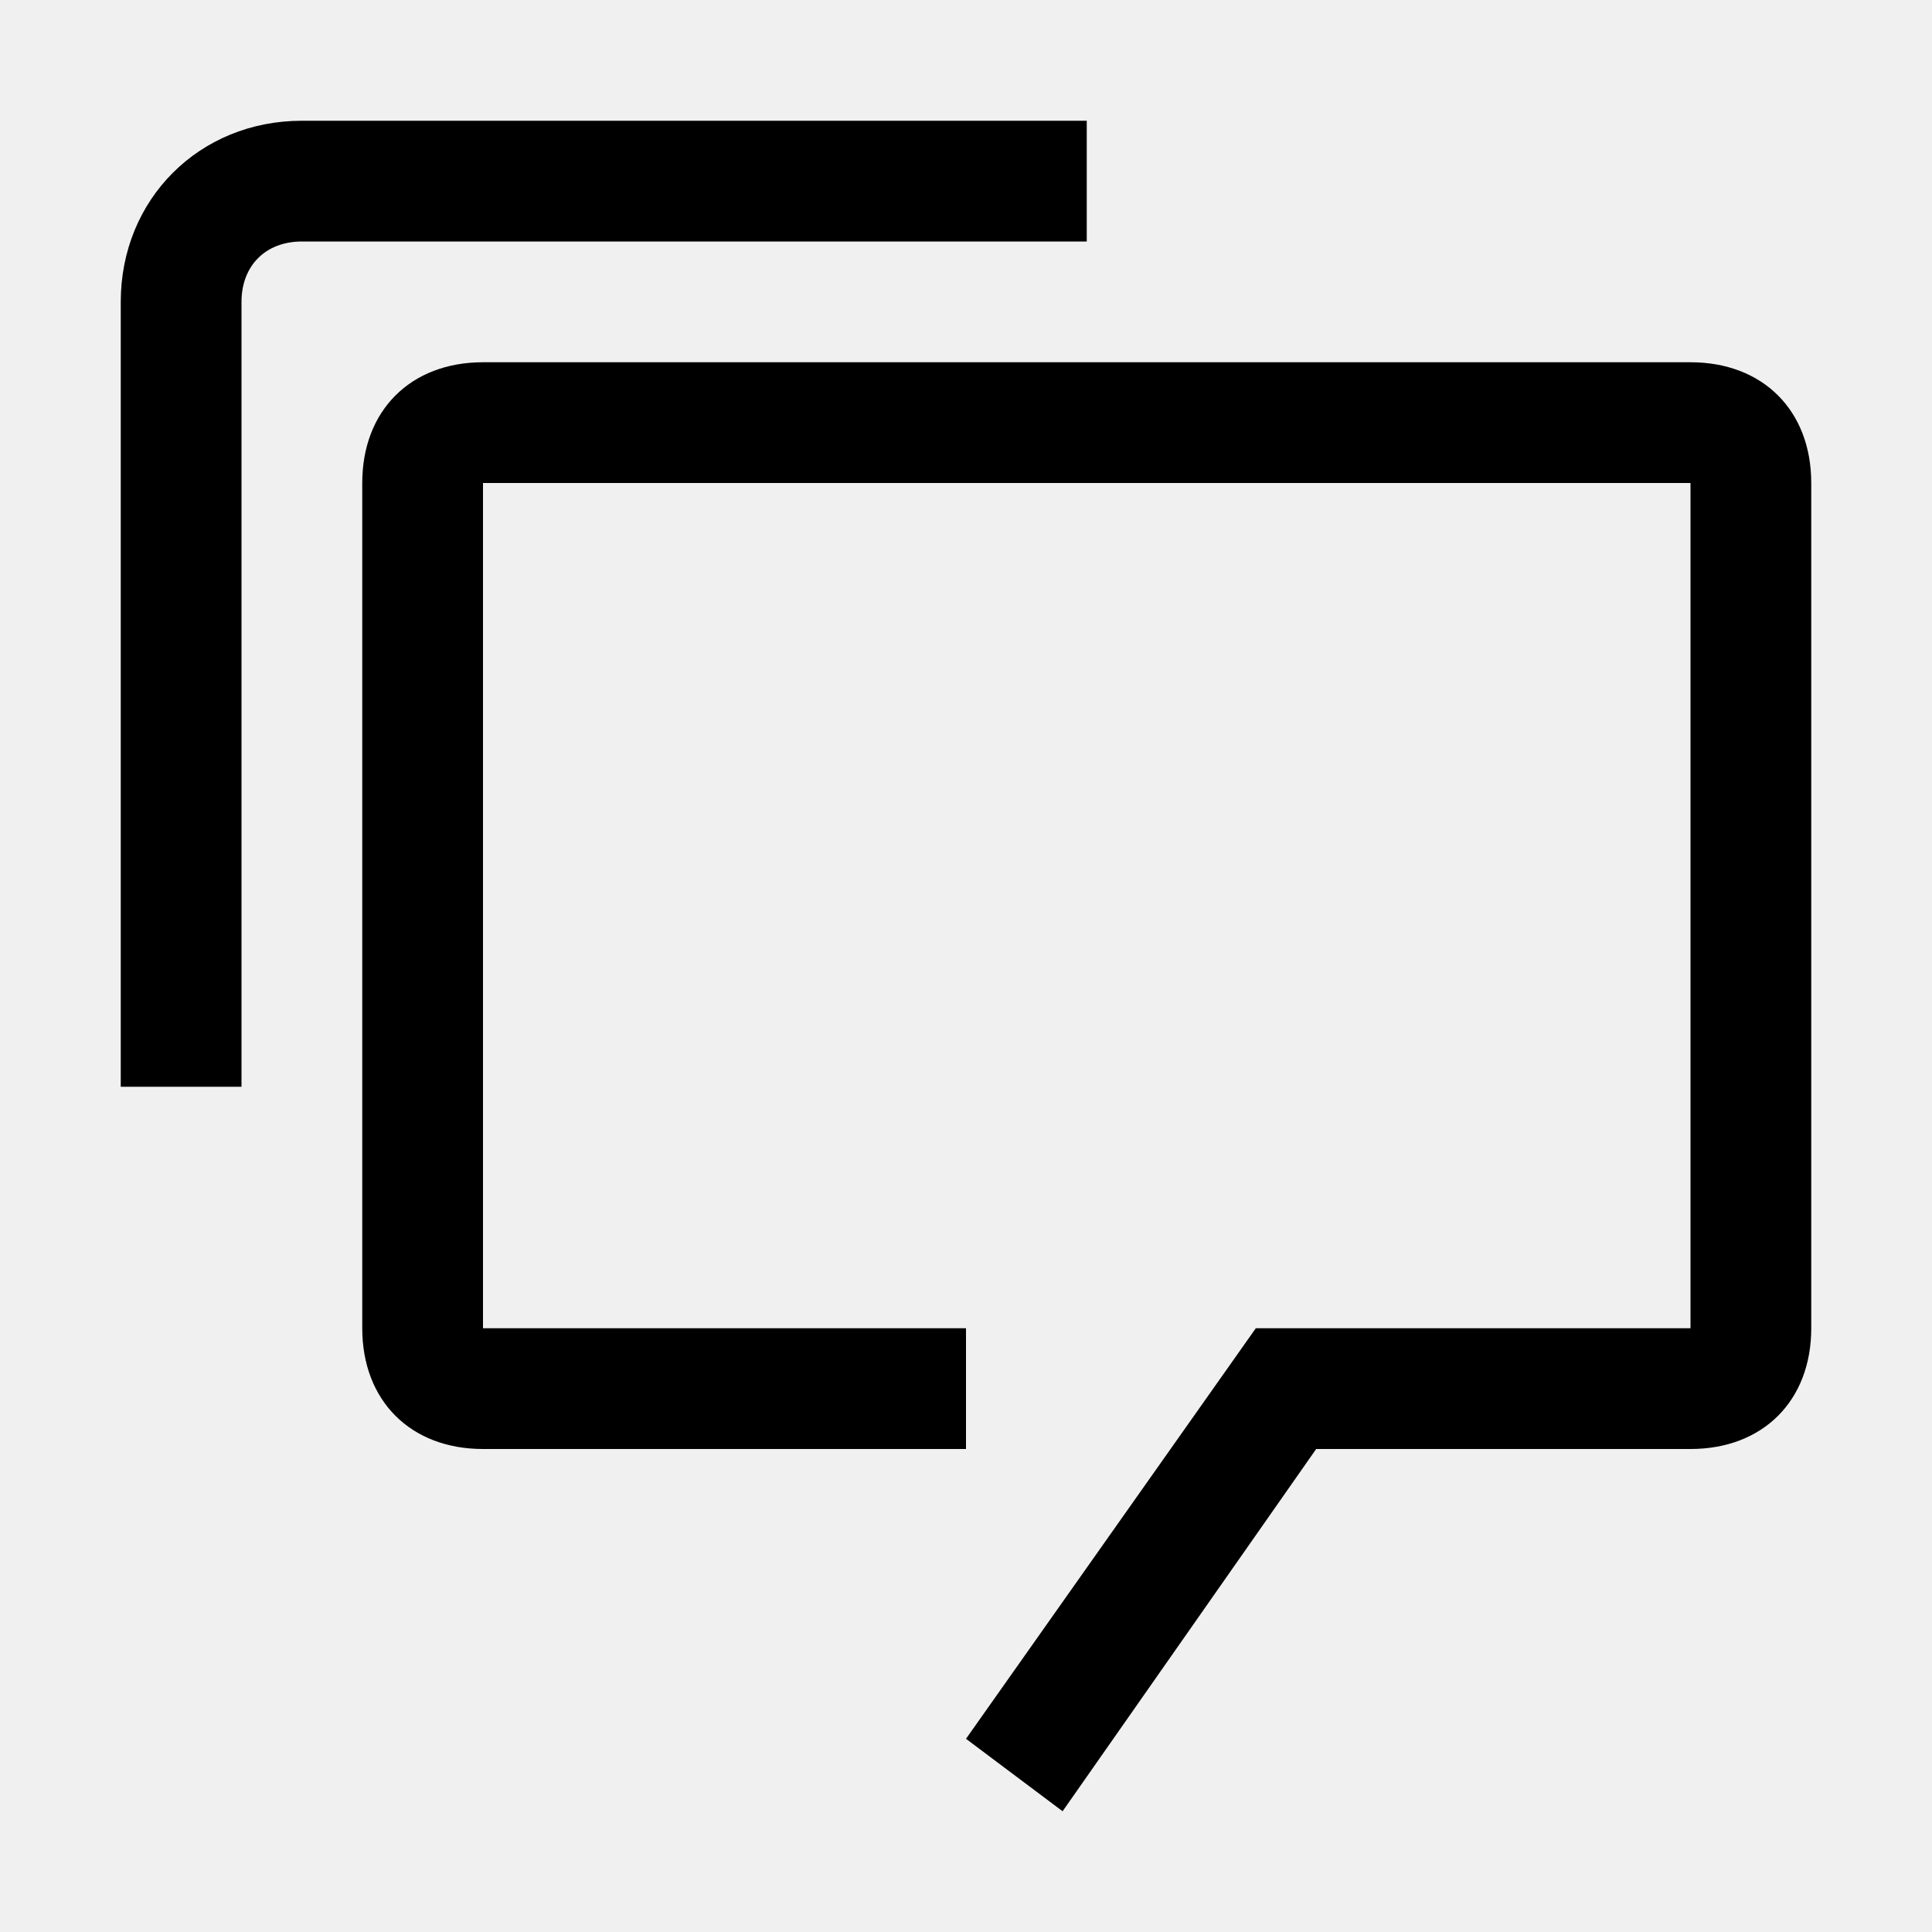
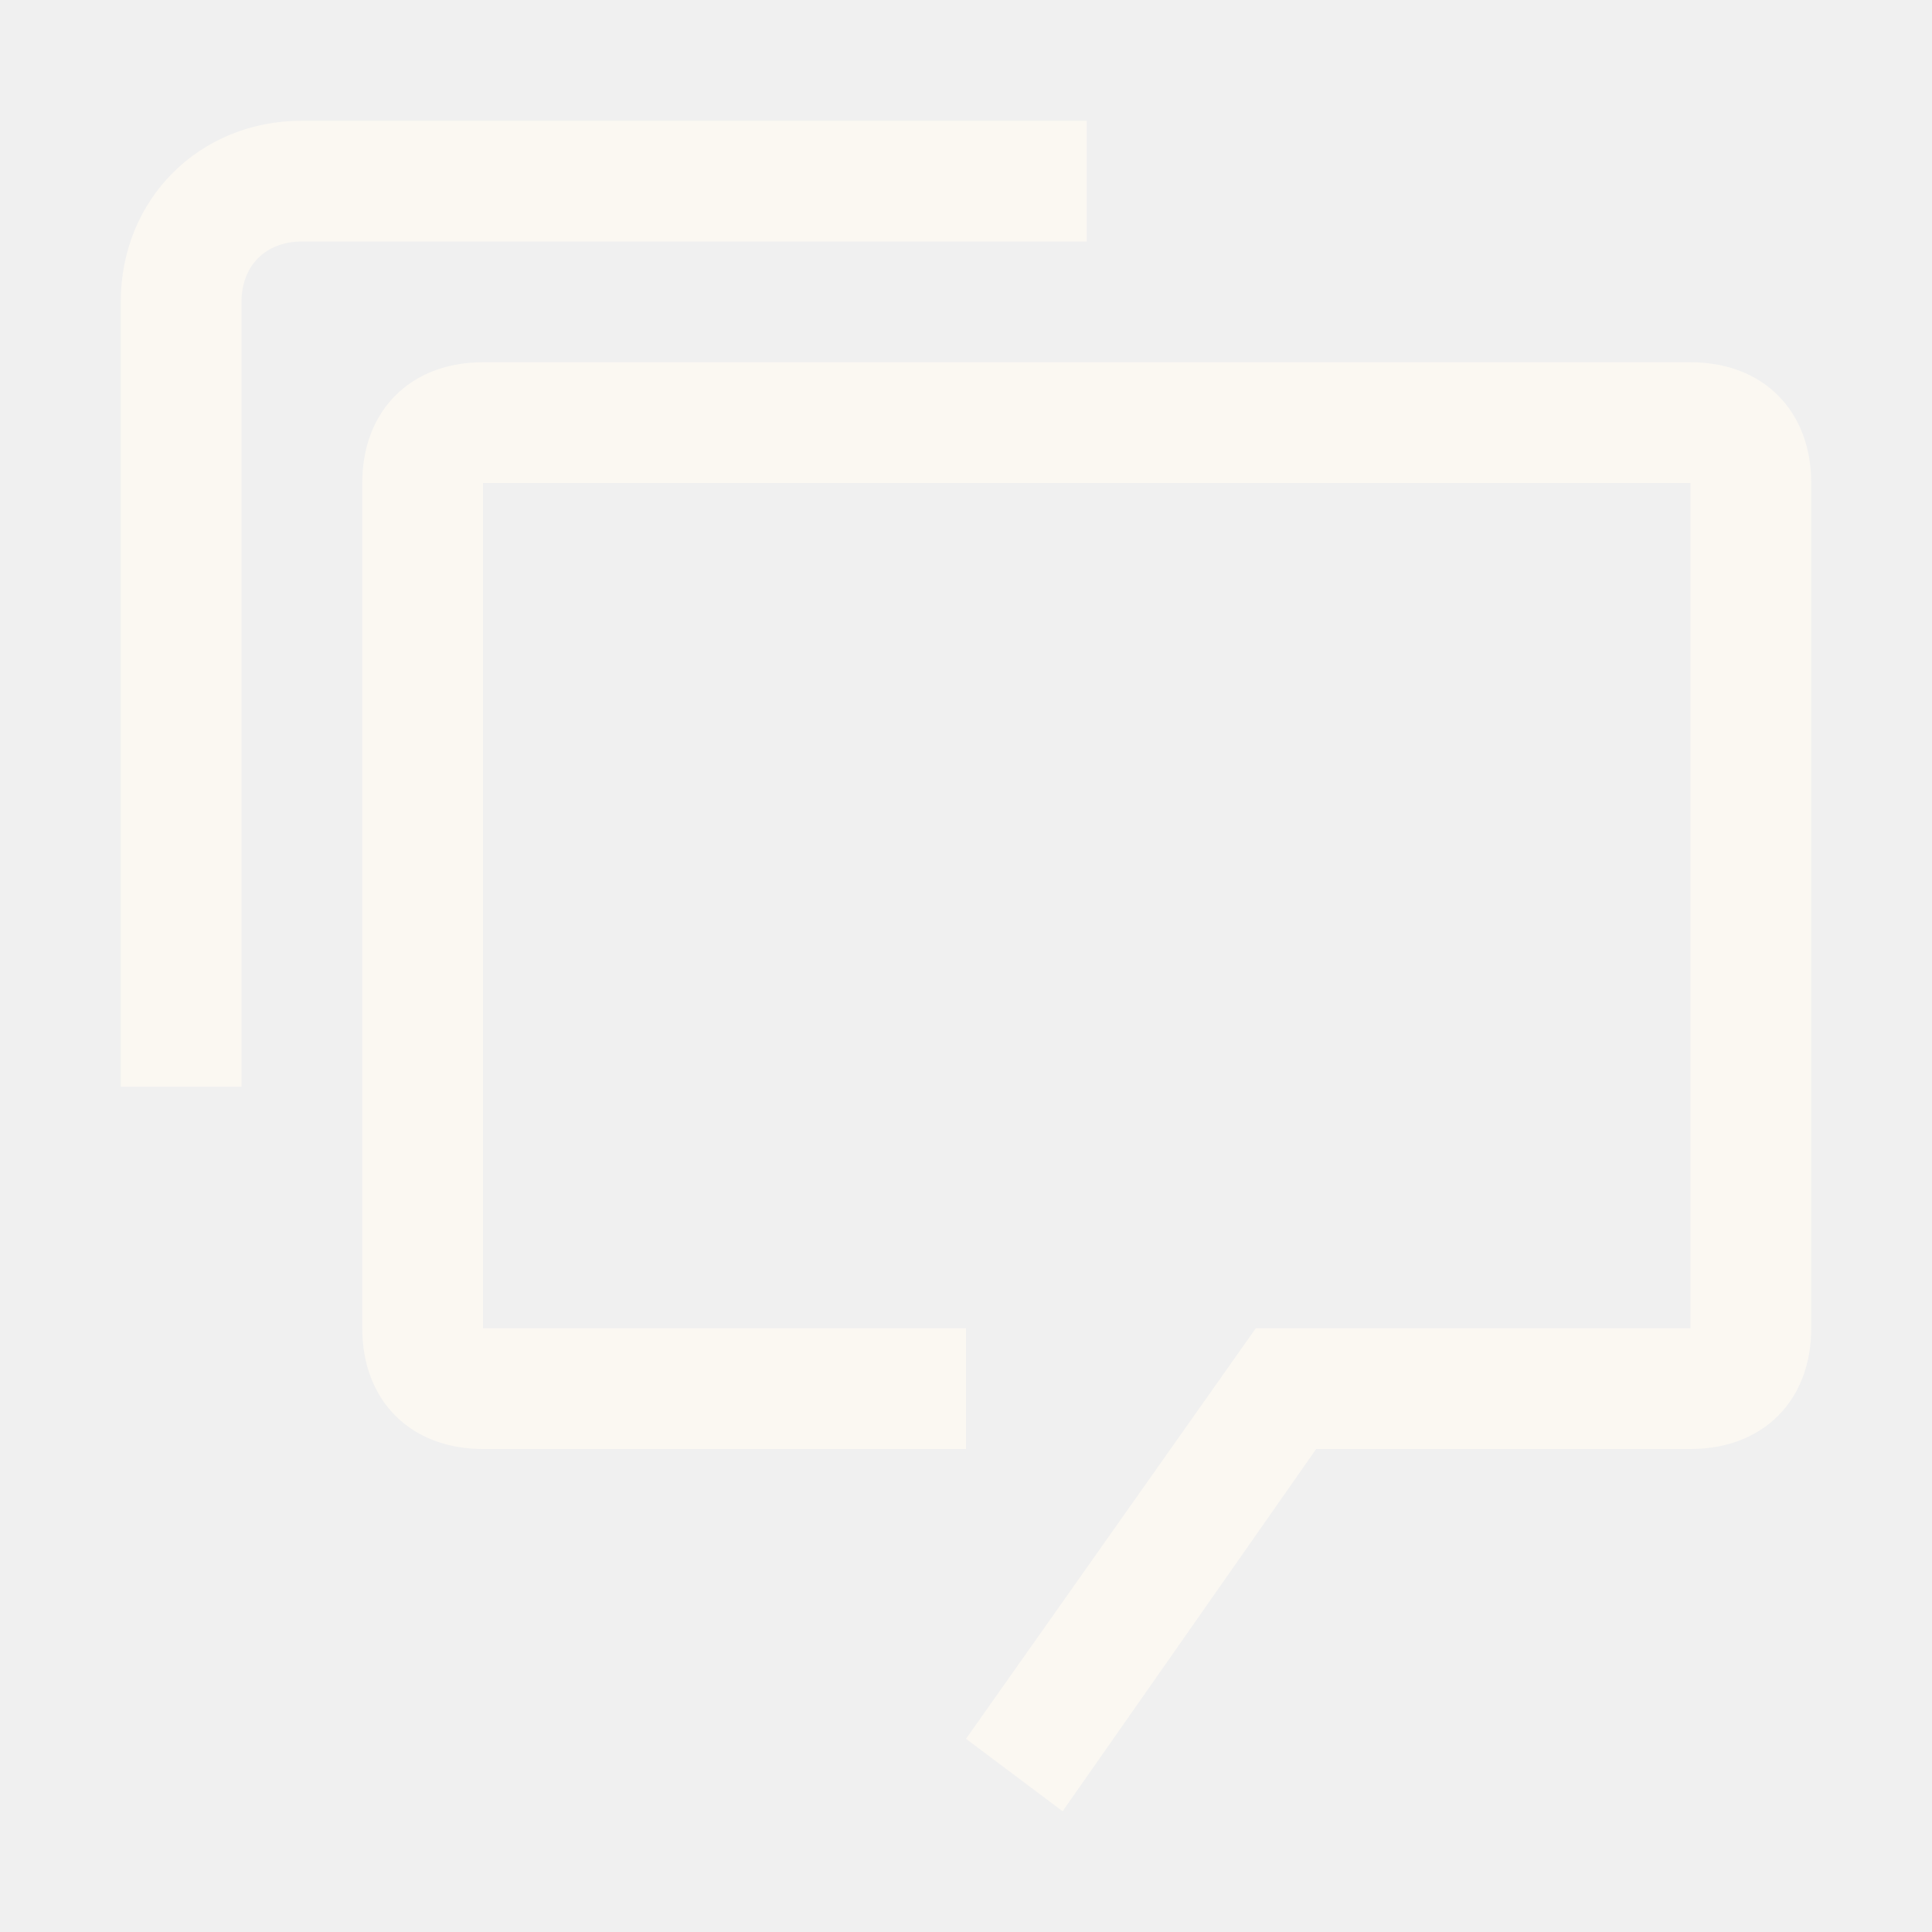
- <svg xmlns="http://www.w3.org/2000/svg" version="1.1" id="icon" x="0px" y="0px" width="32px" height="32px" viewBox="0 0 32 32" style="enable-background:new 0 0 32 32;" xml:space="preserve">
-   <style type="text/css">
- 	.st0{fill:none;}
- </style>
-   <path d="M28,6H8C6.8,6,6,6.8,6,8v14c0,1.2,0.8,2,2,2h8v-2H8V8h20v14h-7.2L16,28.8l1.6,1.2l4.2-6H28c1.2,0,2-0.8,2-2V8  C30,6.8,29.2,6,28,6z" />
-   <path d="M4,18H2V5c0-1.7,1.3-3,3-3h13v2H5C4.4,4,4,4.4,4,5V18z" />
-   <rect id="_Transparent_Rectangle_" class="st0" width="32" height="32" />
+ <svg xmlns="http://www.w3.org/2000/svg" width="24" height="24" viewBox="0 0 24 24" fill="none">
+   <g id="forum 1" clip-path="url(#clip0_2119_11012)">
+     <path id="Vector" d="M21 4.5H6C5.1 4.5 4.5 5.1 4.5 6V16.5C4.5 17.4 5.1 18 6 18H12V16.5H6V6H21V16.5H15.6L12 21.6L13.2 22.5L16.35 18H21C21.9 18 22.5 17.4 22.5 16.5V6C22.5 5.1 21.9 4.5 21 4.5Z" fill="#FBF8F2" />
+     <path id="Vector_2" d="M3 13.5H1.5V3.75C1.5 2.475 2.475 1.5 3.75 1.5H13.5V3H3.75C3.3 3 3 3.3 3 3.75V13.5Z" fill="#FBF8F2" />
+   </g>
+   <defs>
+     <clipPath id="clip0_2119_11012">
+       <rect width="24" height="24" fill="white" />
+     </clipPath>
+   </defs>
</svg>
